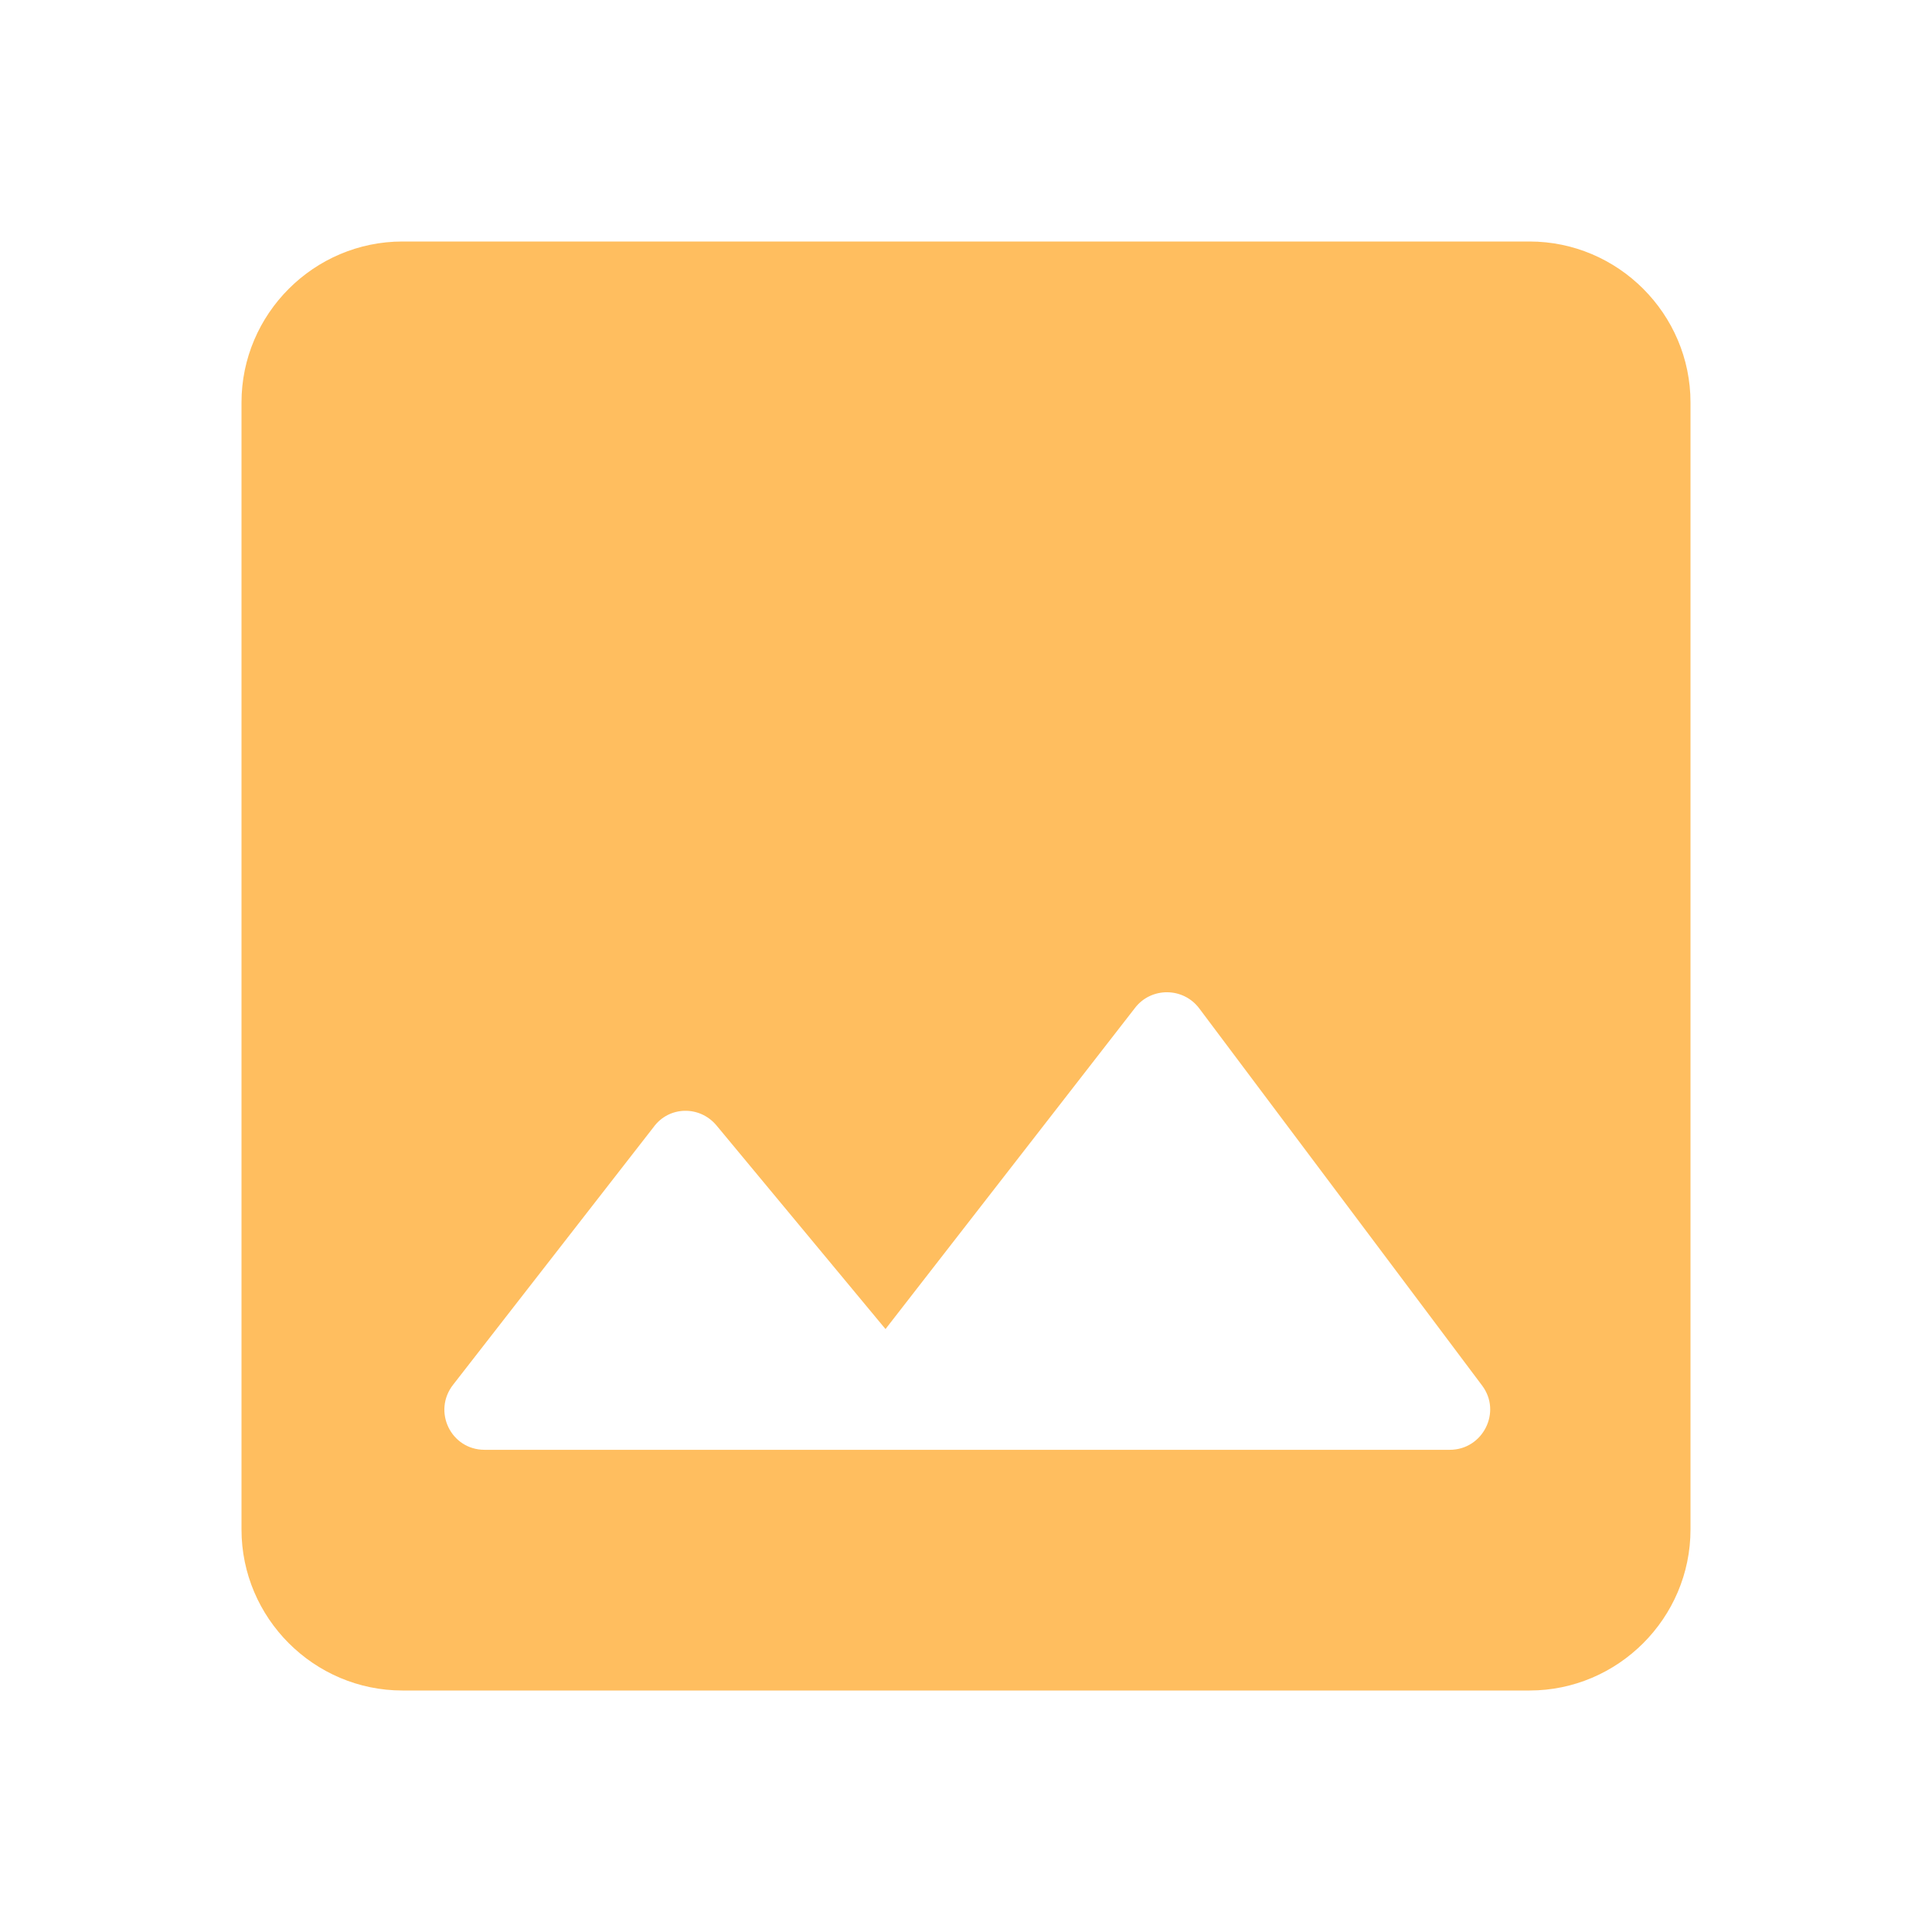
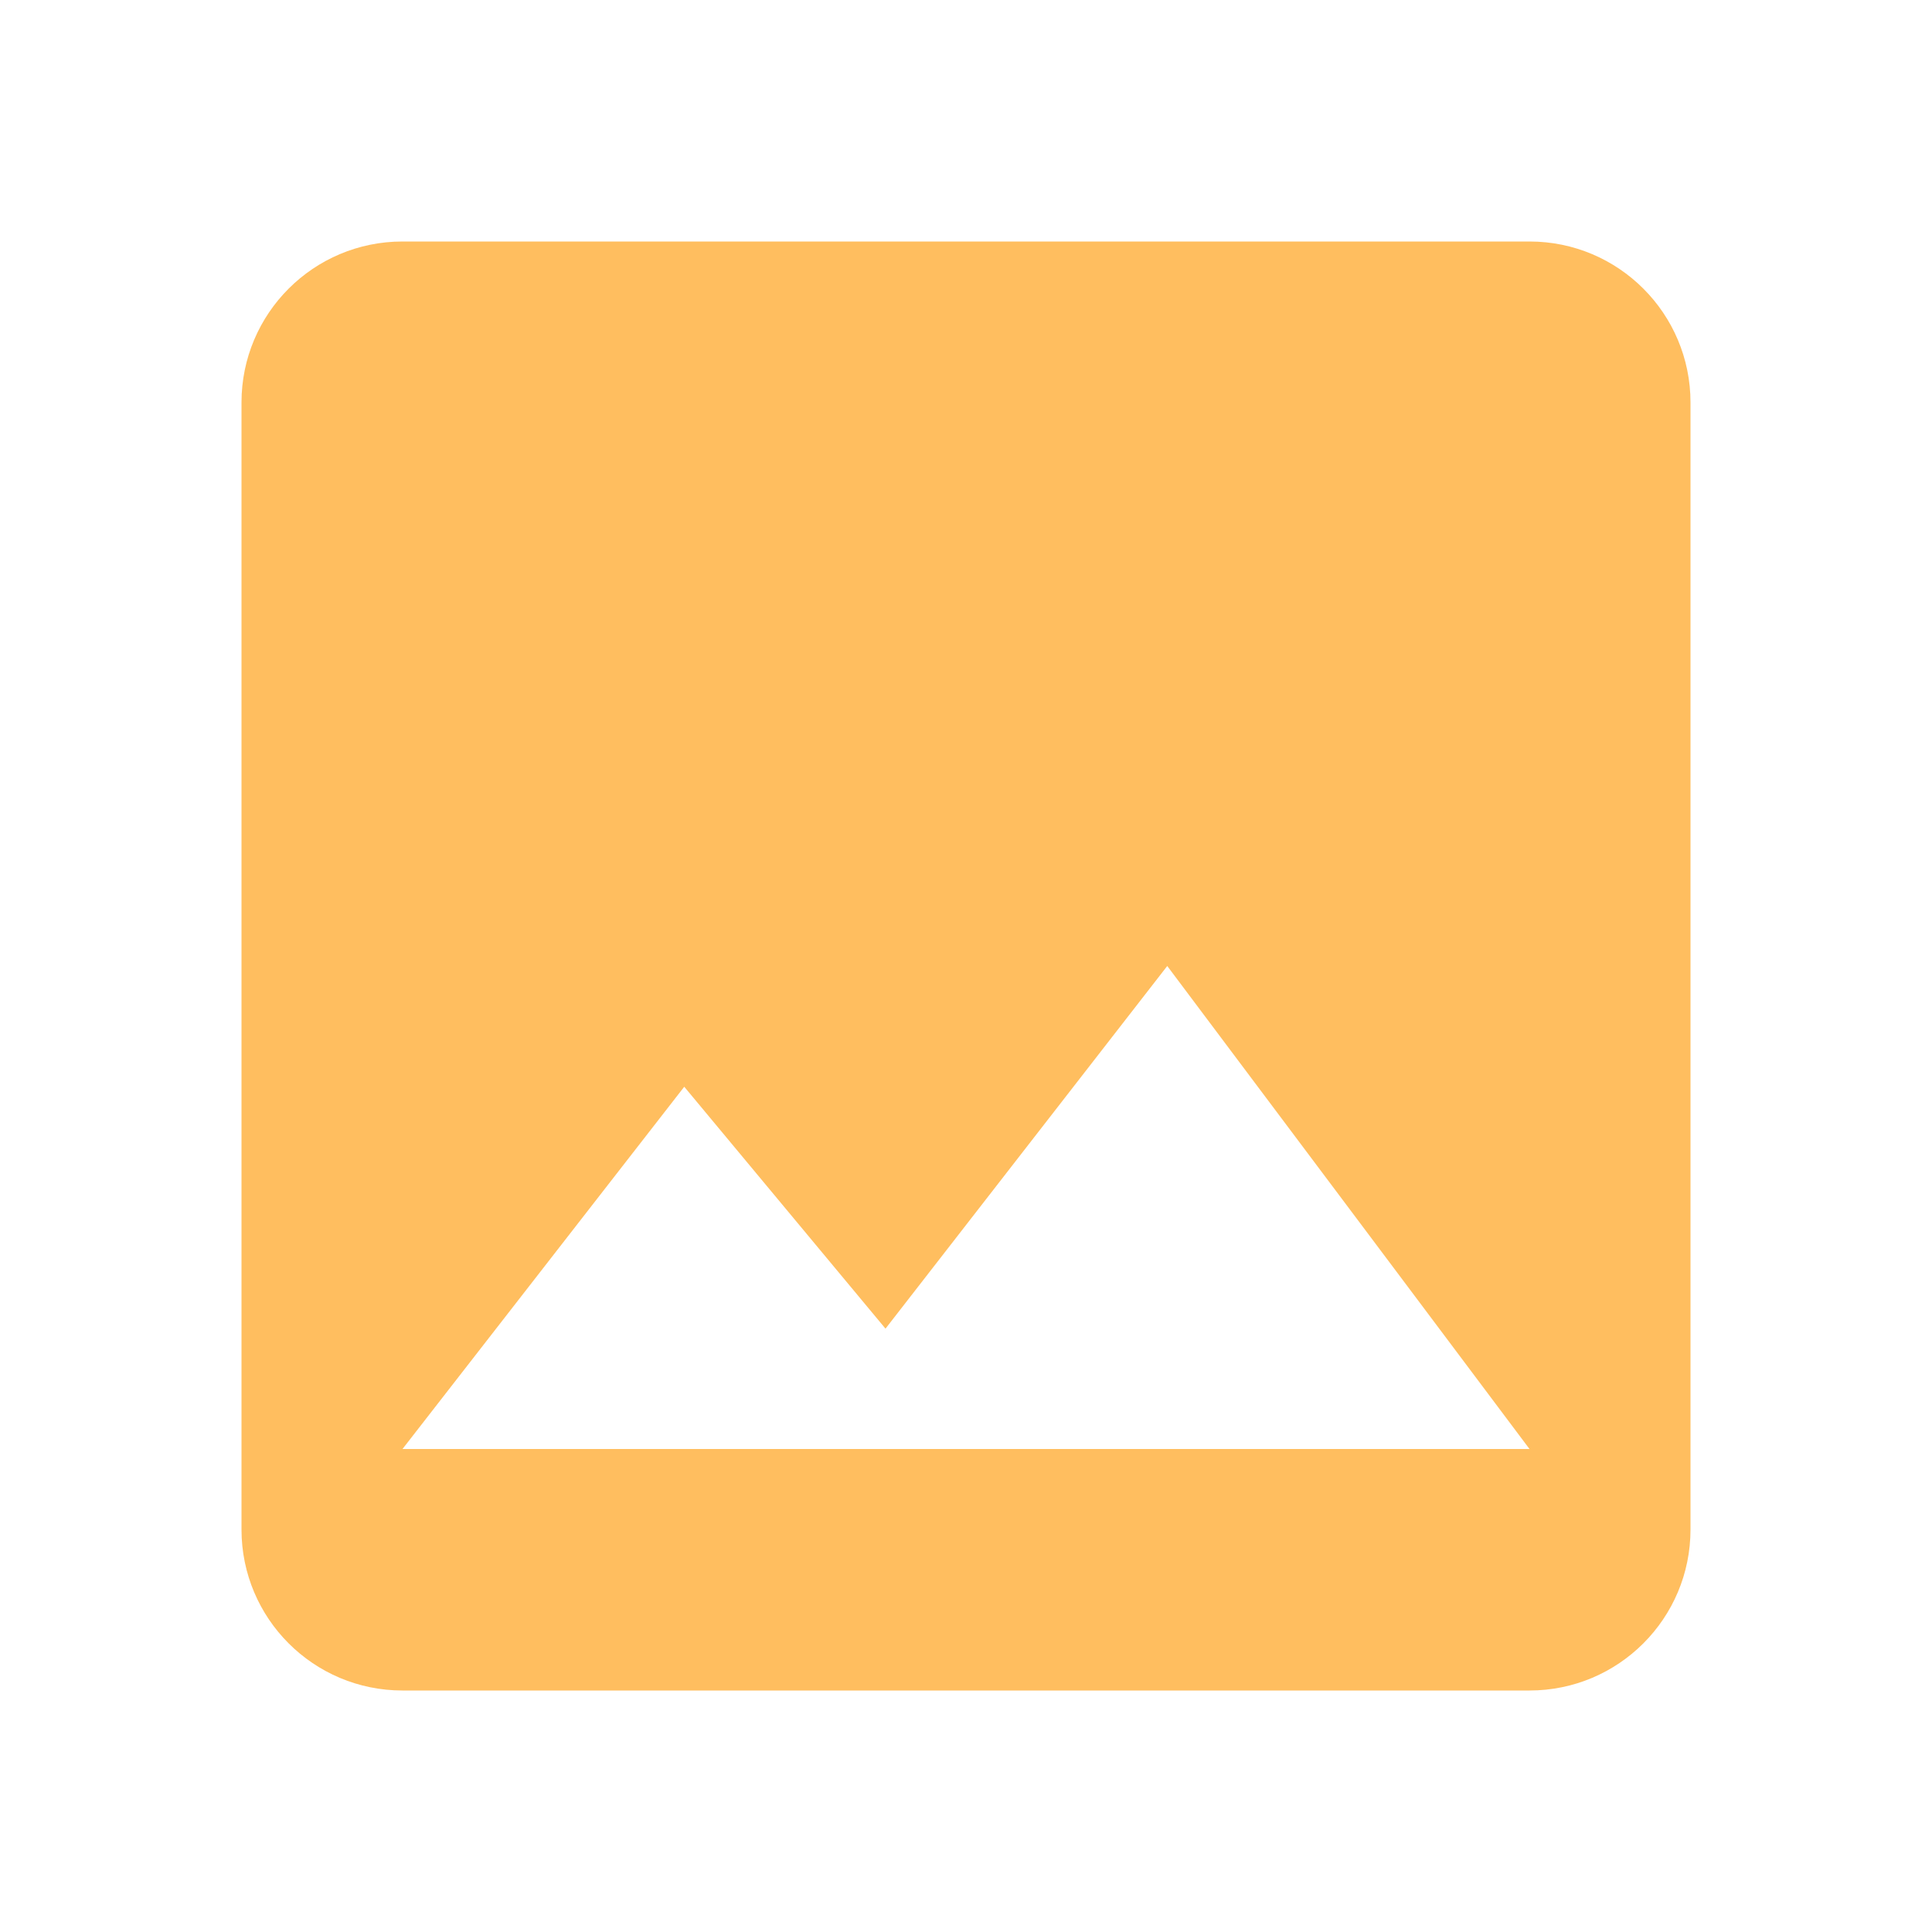
<svg xmlns="http://www.w3.org/2000/svg" width="48" height="48" viewBox="0 0 48 48" id="svg2" version="1.1">
  <defs id="defs8" />
-   <path d="M 42,38 V 10 C 42,7.8 40.2,6 38,6 H 10 c -2.2,0 -4,1.8 -4,4 v 28 c 0,2.2 1.8,4 4,4 h 28 c 2.2,0 4,-1.8 4,-4 z M 17.8,27.96 22,33.02 28.2,25.04 c 0.4,-0.52 1.2,-0.52 1.6,0.02 l 7.02,9.36 c 0.5,0.66 0.02,1.6 -0.8,1.6 H 12.04 c -0.84,0 -1.3,-0.96 -0.78,-1.62 L 16.24,28 c 0.38,-0.52 1.14,-0.54 1.56,-0.04 z" id="path2230" style="fill:#ff9800;fill-opacity:0.627;stroke-width:2" />
+   <path d="M42 38V10c0-2.21-1.79-4-4-4H10c-2.21 0-4 1.79-4 4v28c0 2.21 1.79 4 4 4h28c2.21 0 4-1.79 4-4zM17 27l5 6.01L29 24l9 12H10l7-9z" id="path4" style="fill:#ff9800;fill-opacity:0.627" />
</svg>
